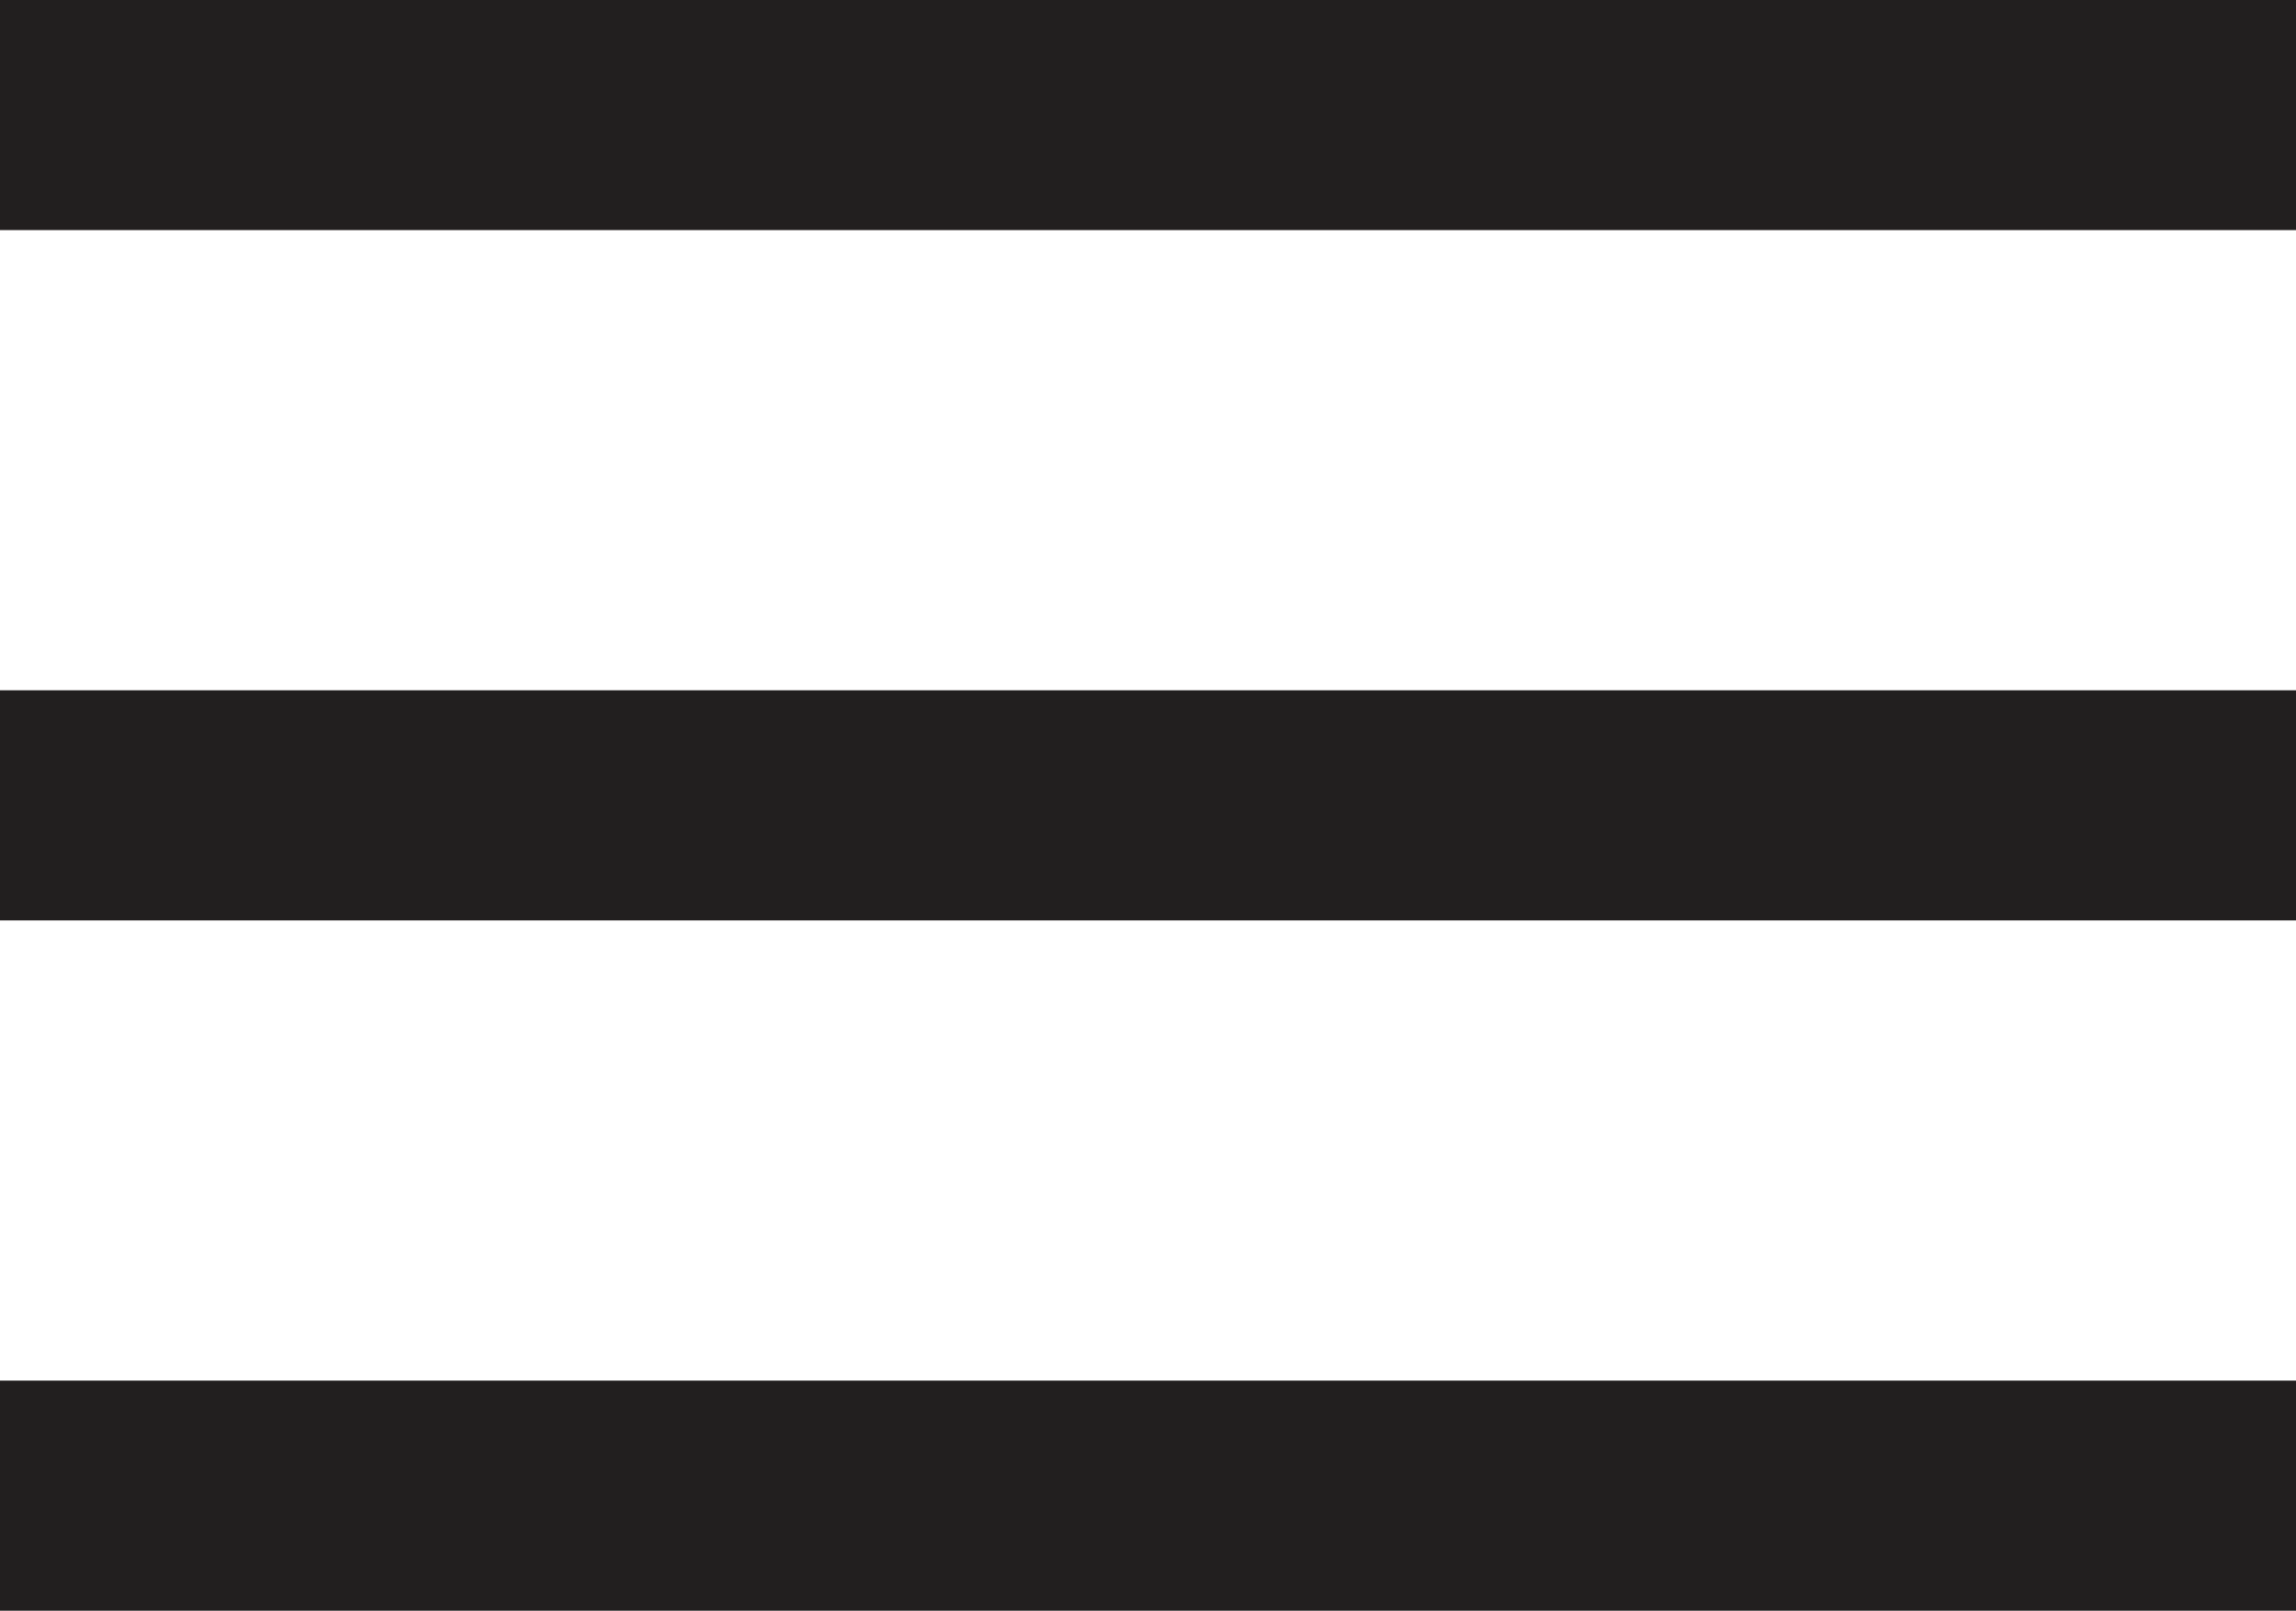
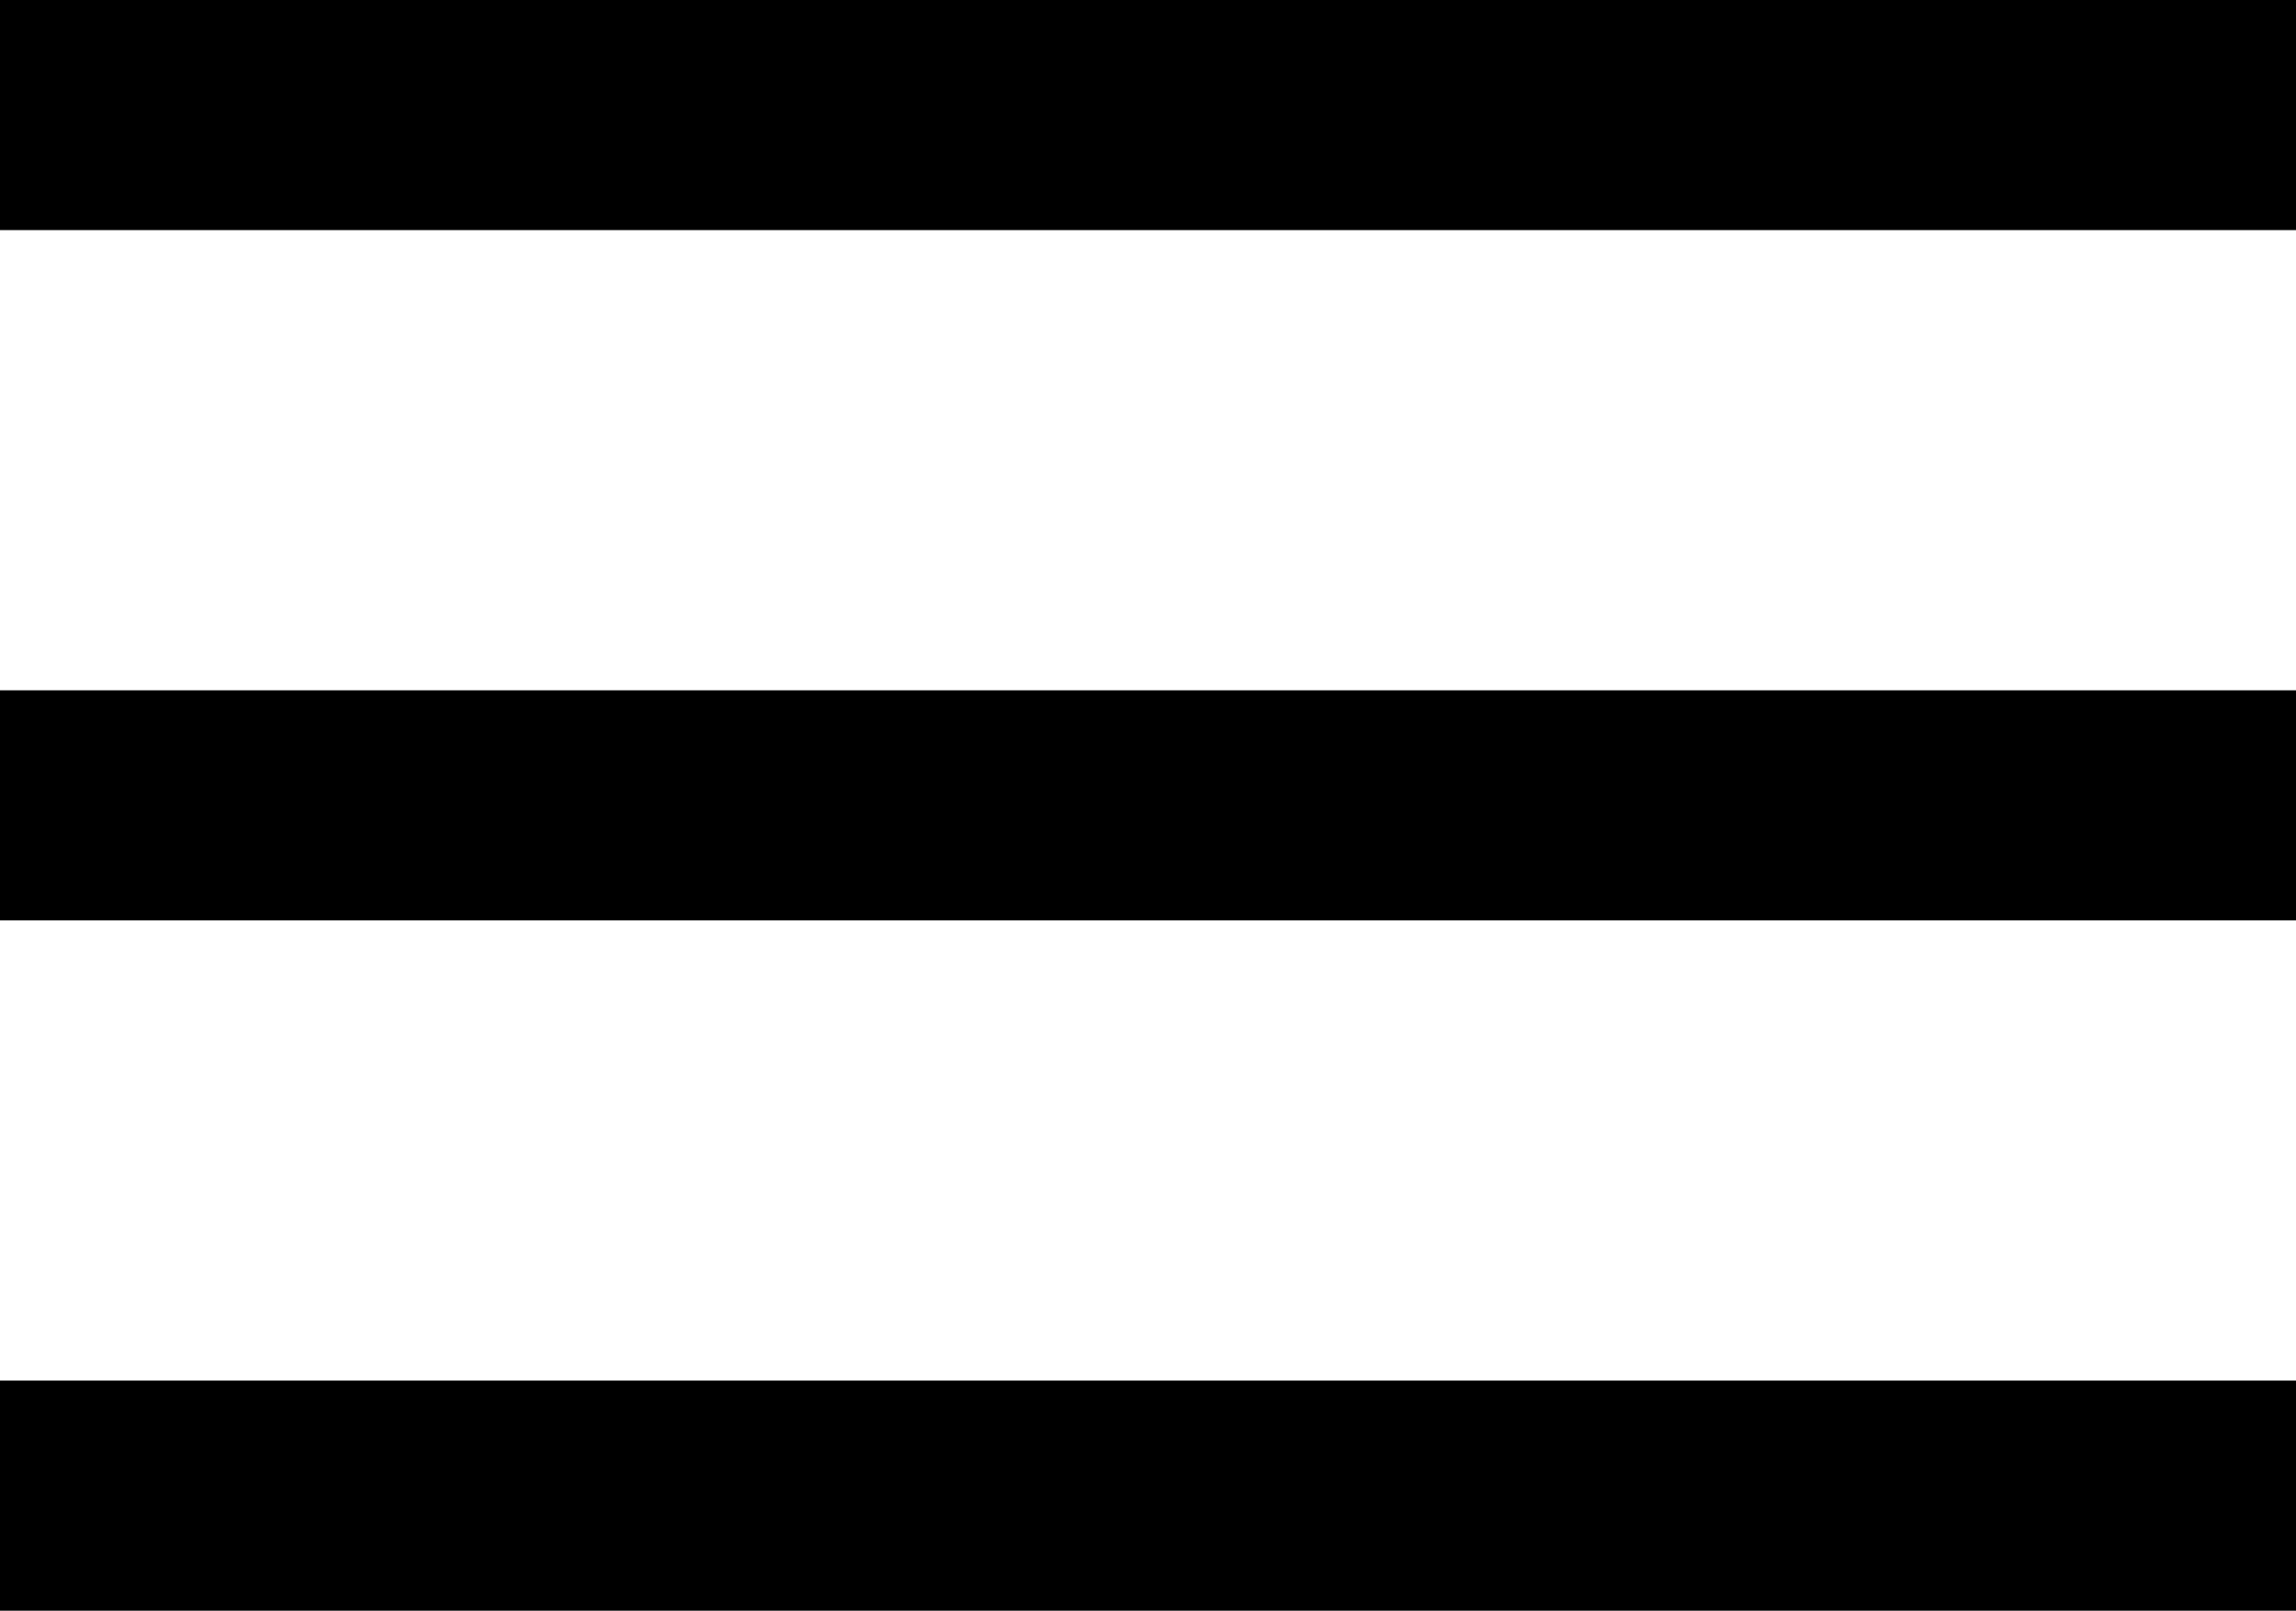
<svg xmlns="http://www.w3.org/2000/svg" version="1.1" id="Layer_1" x="0px" y="0px" width="19.958px" height="14px" viewBox="0 0 19.958 14" enable-background="new 0 0 19.958 14" xml:space="preserve">
-   <rect fill="rgba(34, 31, 31, 1)" width="19.958" height="2" />
-   <rect y="6" fill="rgba(34, 31, 31, 1)" width="19.958" height="2" />
-   <rect y="12" fill="rgba(34, 31, 31, 1)" width="19.958" height="2" />
+   <rect width="19.958" height="2" />
+   <rect y="6" width="19.958" height="2" />
+   <rect y="12" width="19.958" height="2" />
</svg>
